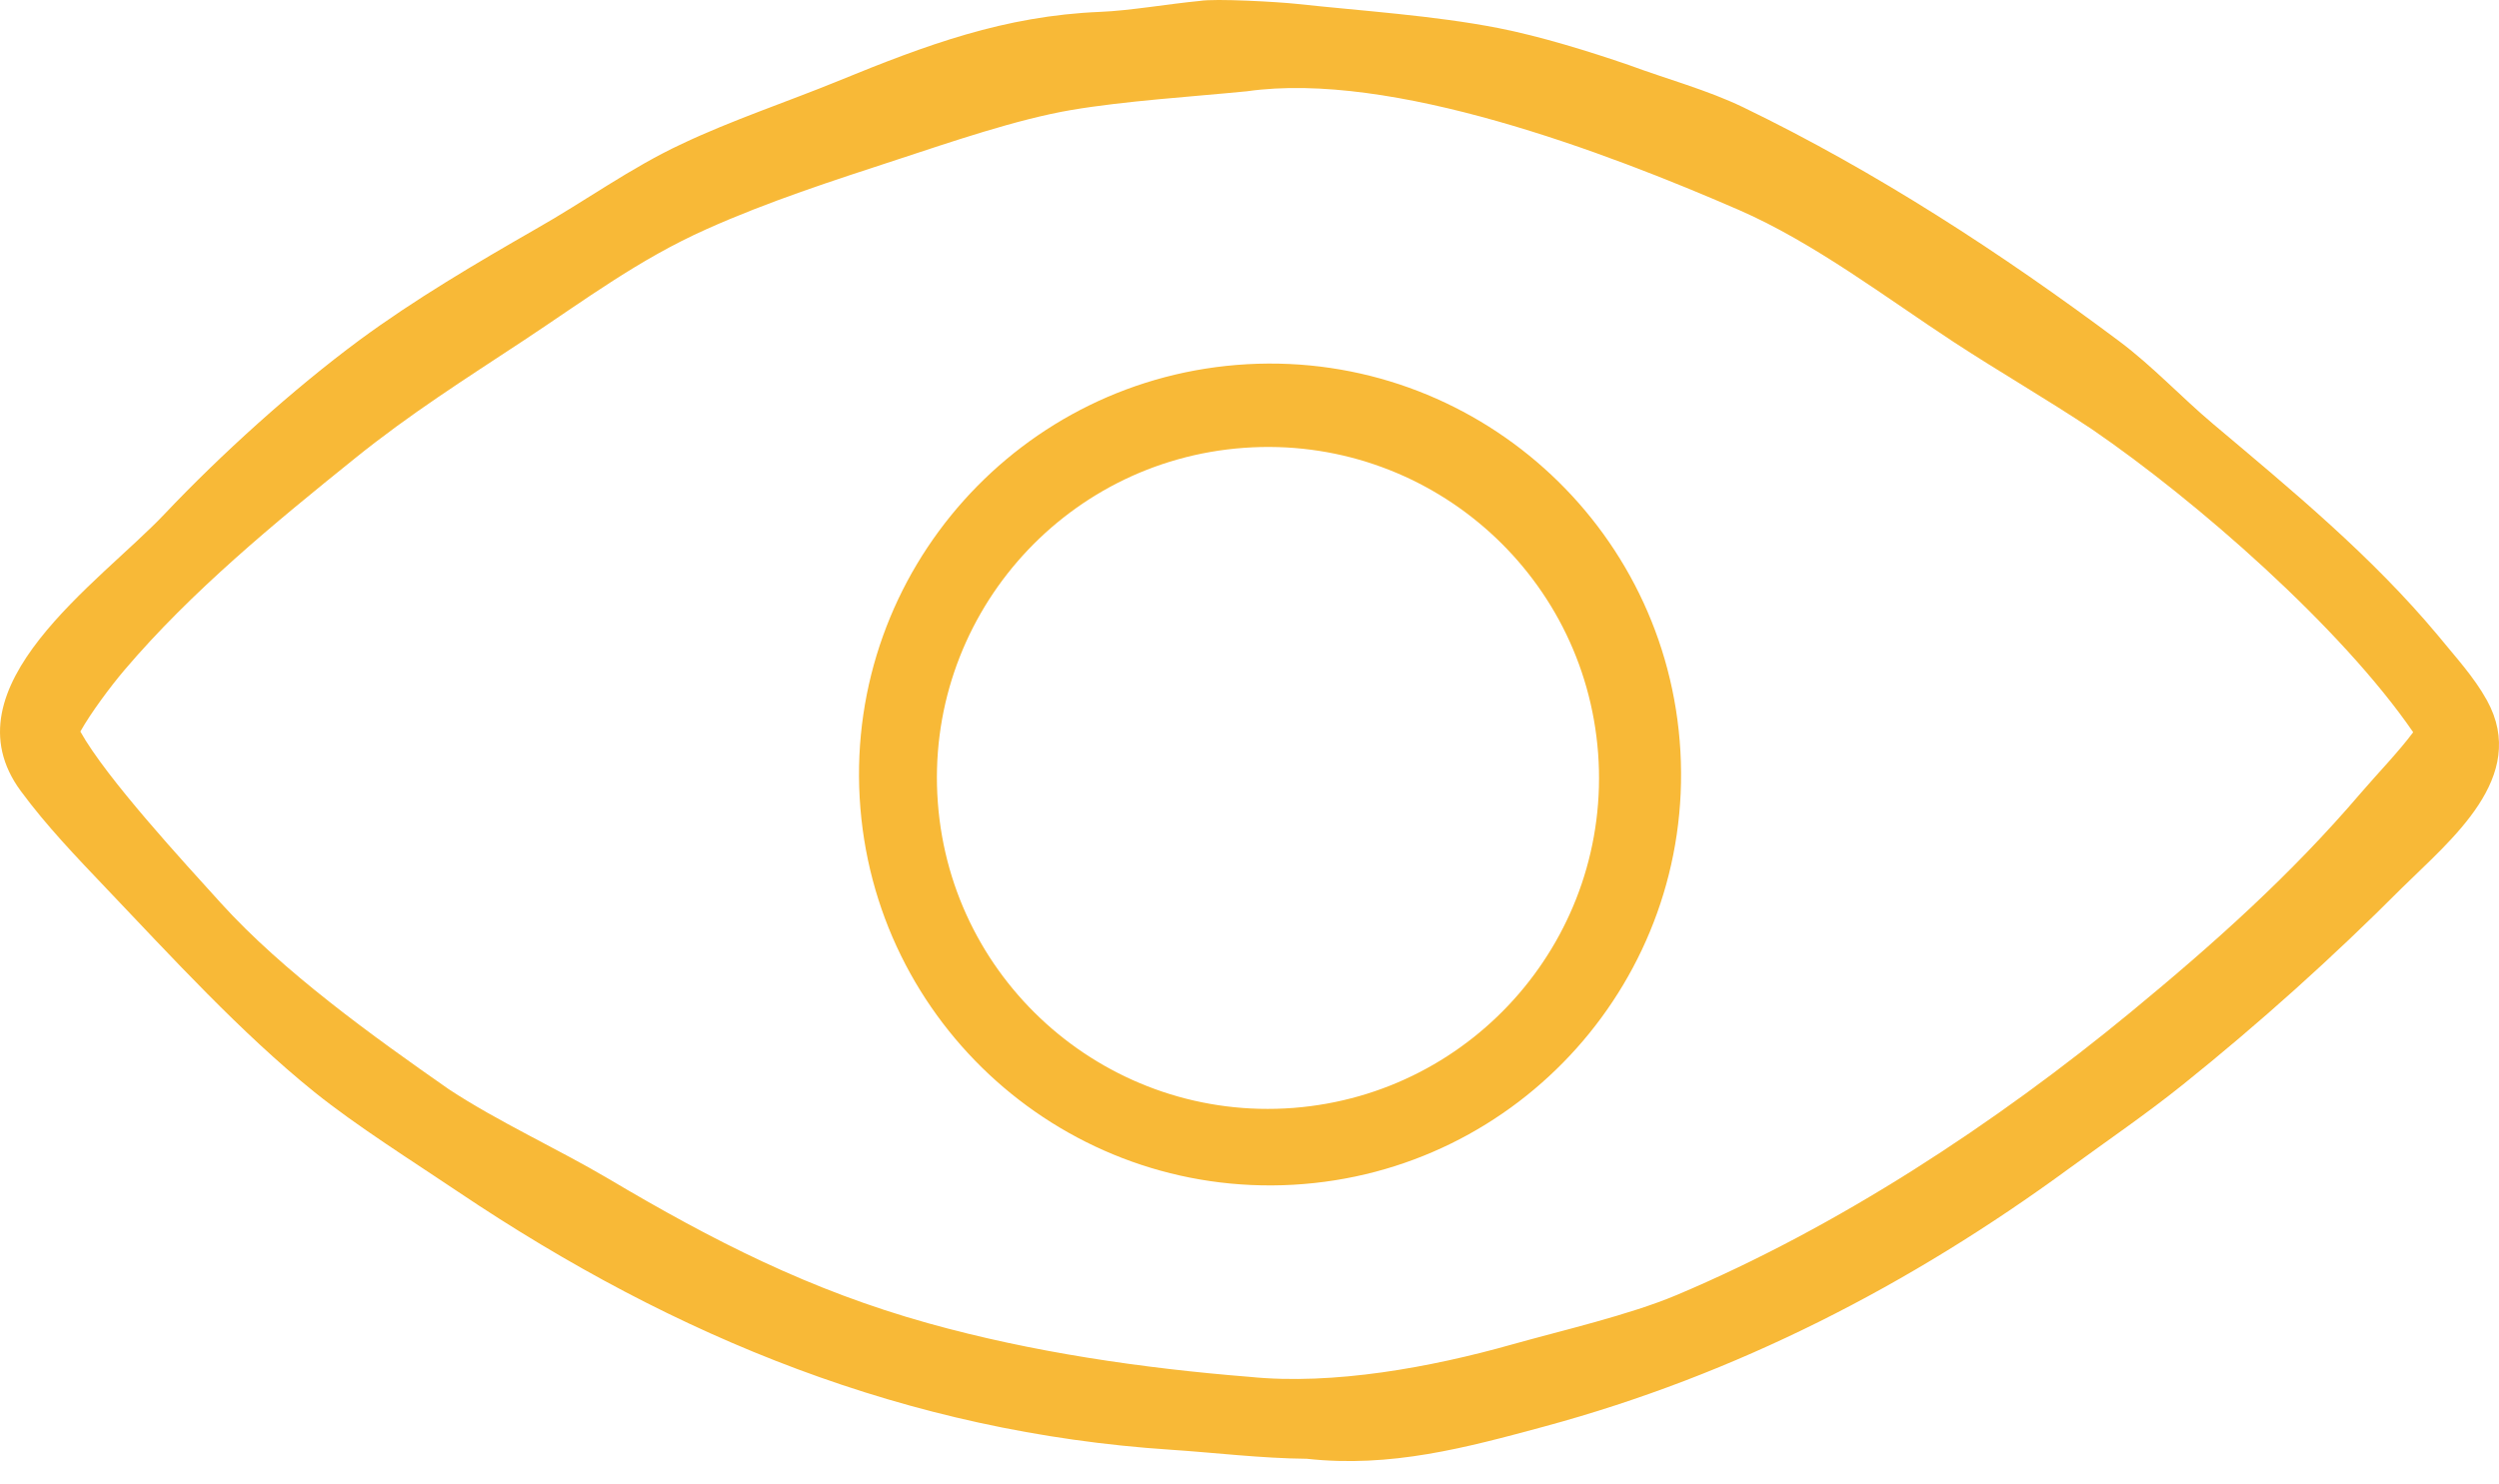
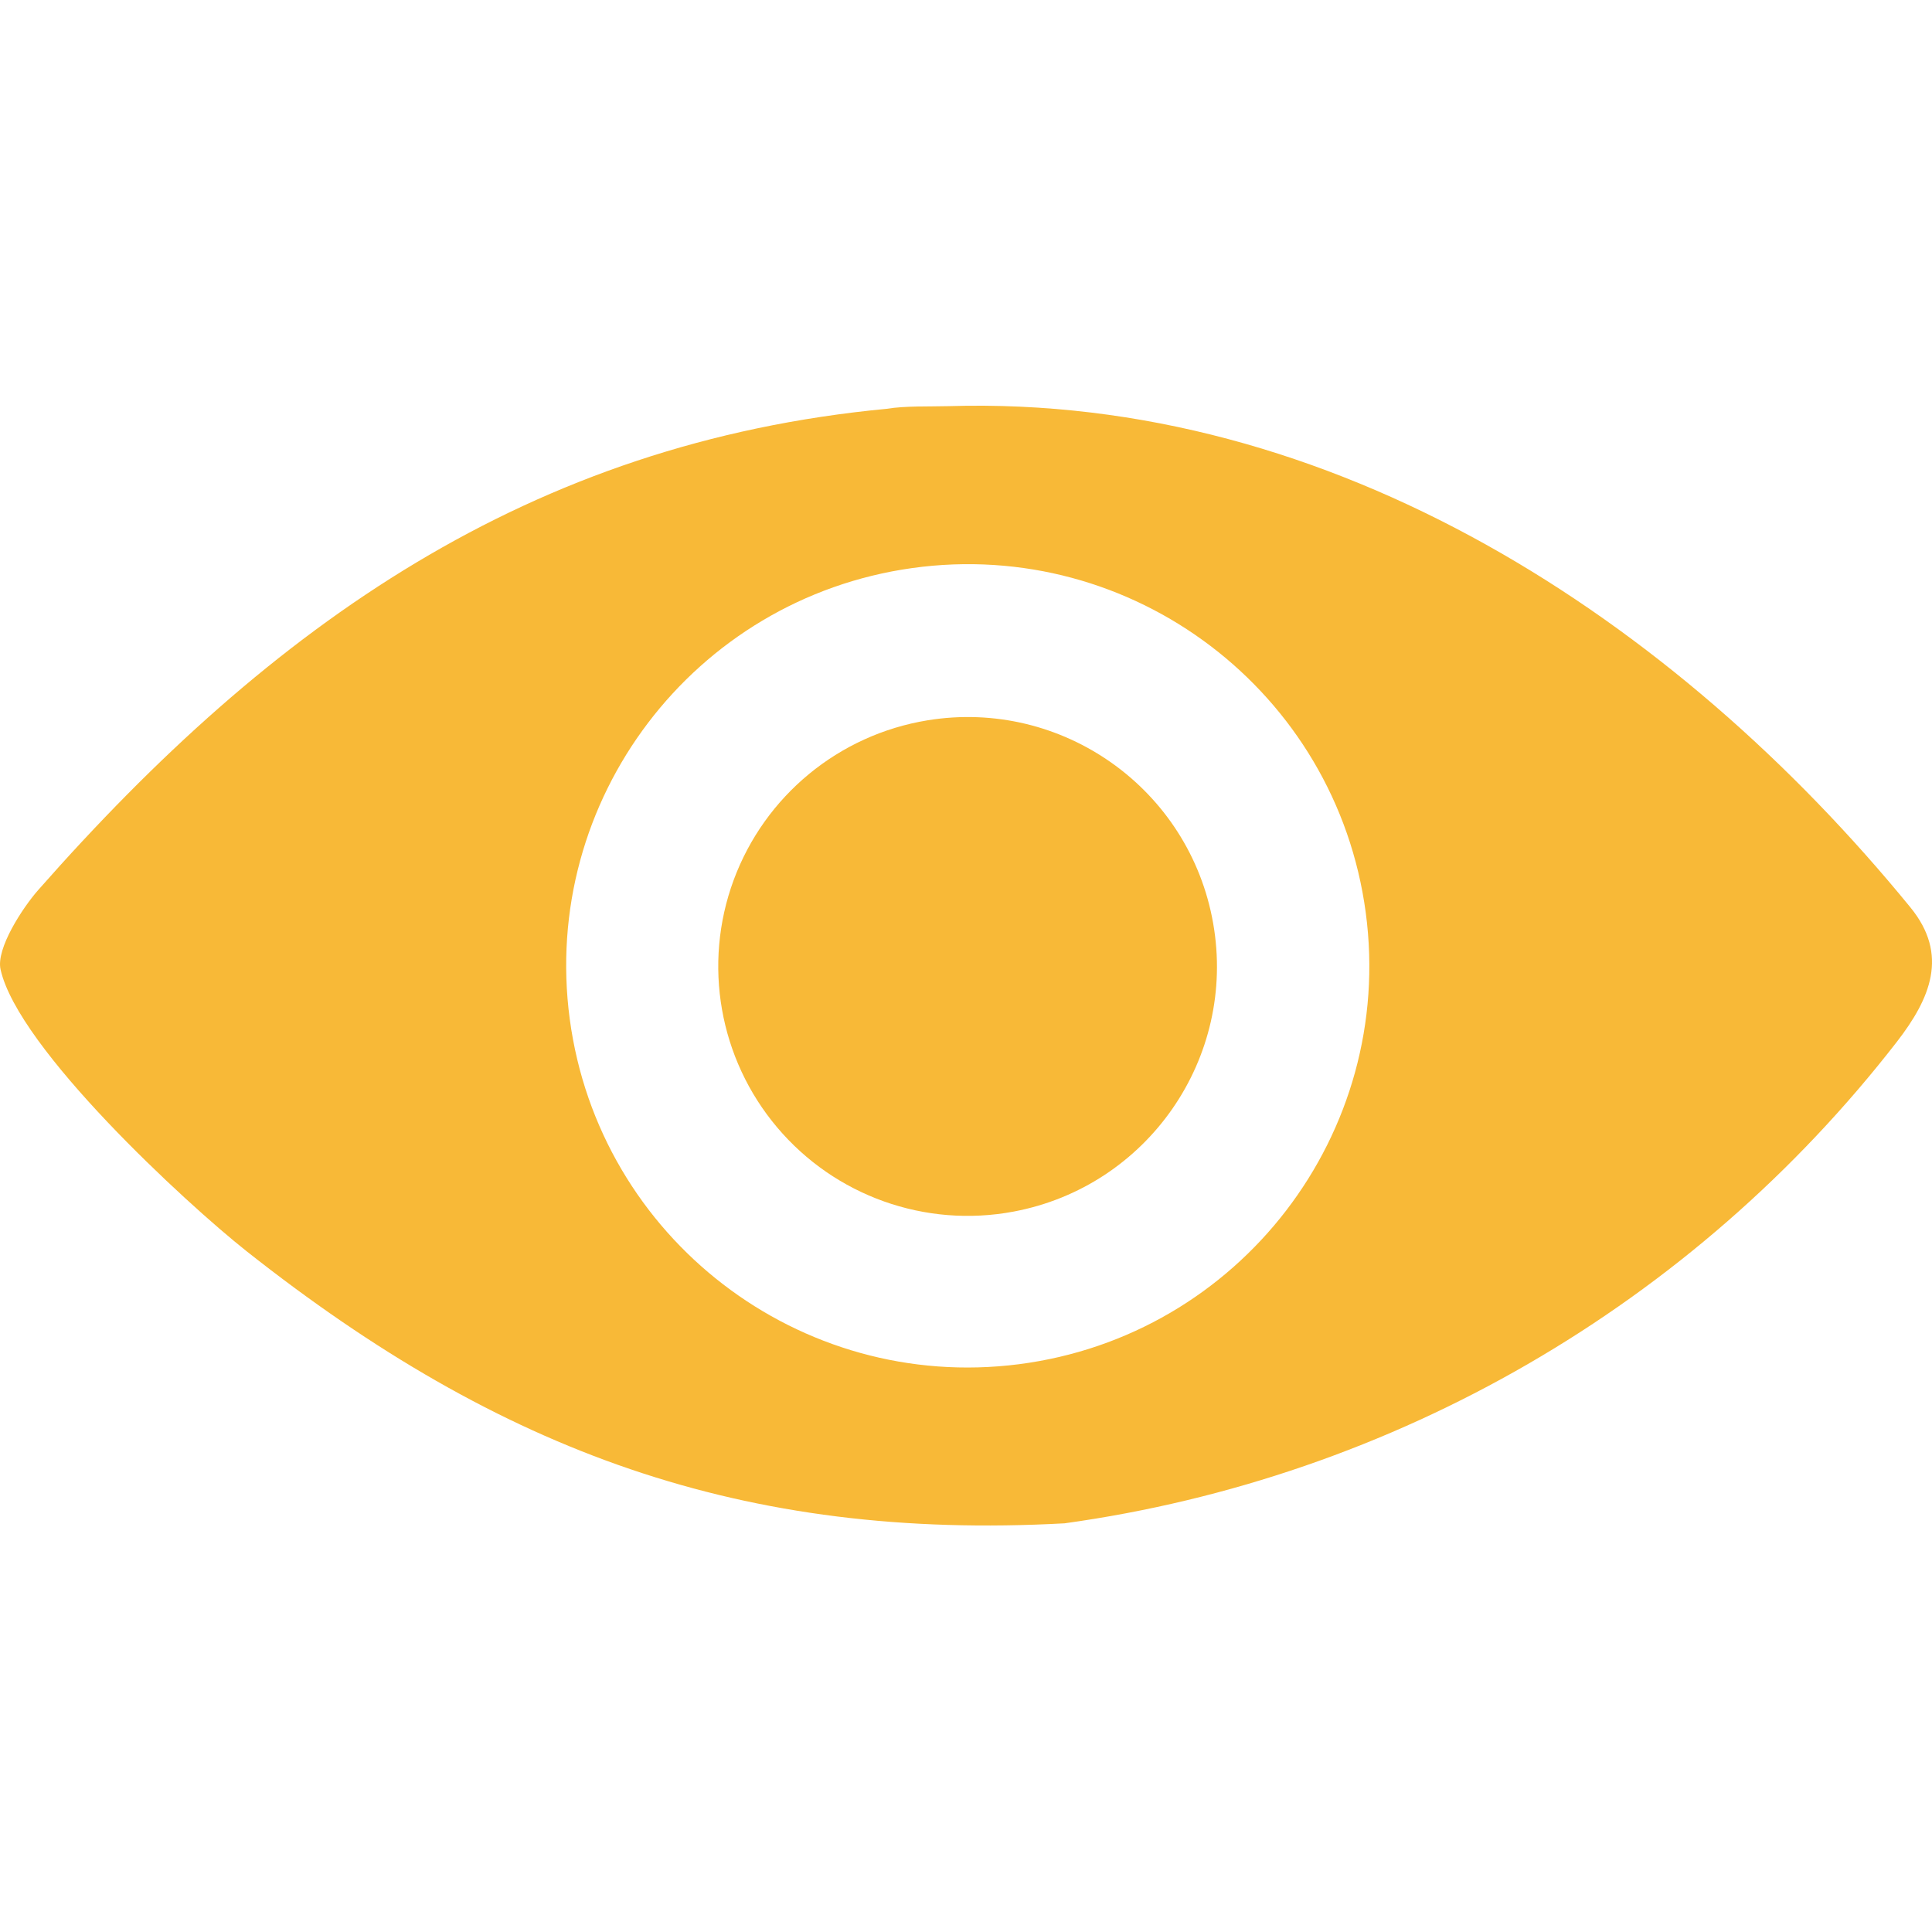
- <svg xmlns="http://www.w3.org/2000/svg" width="32" height="19" viewBox="0 0 32 19" fill="none">
-   <path d="M15.363 0.012C15.559 -0.022 16.37 0.024 16.607 0.05C17.449 0.141 18.358 0.198 19.184 0.359C19.717 0.463 20.353 0.659 20.863 0.835C21.338 1.011 21.864 1.153 22.32 1.373C24.016 2.193 25.632 3.245 27.139 4.372C27.564 4.69 27.936 5.091 28.339 5.43C29.35 6.282 30.367 7.12 31.218 8.139C31.438 8.41 31.676 8.664 31.846 8.971C32.387 9.955 31.378 10.759 30.752 11.378C29.866 12.267 28.932 13.106 27.954 13.891C27.479 14.272 26.986 14.608 26.503 14.961C24.457 16.461 22.234 17.606 19.778 18.271C18.77 18.544 17.808 18.803 16.735 18.685C16.141 18.679 15.564 18.607 14.99 18.569C11.627 18.348 8.655 17.139 5.872 15.269C5.297 14.882 4.568 14.424 4.024 13.986C3.086 13.23 2.198 12.257 1.364 11.382C0.979 10.977 0.6 10.584 0.267 10.133C-0.719 8.797 1.284 7.455 2.108 6.583C2.828 5.822 3.753 4.985 4.602 4.357C5.305 3.838 6.102 3.369 6.862 2.933C7.486 2.58 8.079 2.147 8.732 1.843C9.368 1.541 10.089 1.301 10.734 1.037C11.86 0.576 12.862 0.202 14.089 0.152C14.466 0.137 14.963 0.05 15.363 0.012ZM1.029 9.37C1.36 9.966 2.356 11.045 2.83 11.569C3.628 12.449 4.772 13.271 5.746 13.951C6.373 14.365 7.145 14.716 7.791 15.098C9.134 15.894 10.373 16.527 11.886 16.949C13.214 17.32 14.628 17.526 16.005 17.636C17.073 17.744 18.327 17.513 19.361 17.221C19.994 17.043 20.863 16.843 21.466 16.589C23.537 15.717 25.555 14.389 27.287 12.962C28.352 12.084 29.333 11.208 30.229 10.159C30.441 9.912 30.714 9.63 30.901 9.379C29.979 8.037 28.128 6.416 26.786 5.497C26.208 5.112 25.602 4.763 25.021 4.383C24.148 3.811 23.228 3.108 22.266 2.689C20.559 1.947 17.82 0.905 15.968 1.169C15.258 1.239 14.409 1.292 13.718 1.409C13.023 1.527 12.163 1.823 11.49 2.044C10.668 2.313 9.838 2.581 9.048 2.935C8.179 3.323 7.496 3.838 6.71 4.358C5.949 4.86 5.258 5.296 4.542 5.873C3.517 6.698 2.449 7.576 1.594 8.582C1.414 8.794 1.163 9.131 1.029 9.37Z" fill="#F8B937" />
-   <path d="M15.971 4.665C18.872 4.504 21.355 6.724 21.518 9.625C21.681 12.526 19.462 15.01 16.562 15.175C13.658 15.34 11.172 13.119 11.008 10.216C10.845 7.312 13.068 4.827 15.971 4.665ZM16.561 14.191C18.892 14.011 20.637 11.979 20.464 9.649C20.29 7.318 18.262 5.568 15.931 5.736C13.592 5.904 11.835 7.94 12.009 10.279C12.183 12.618 14.223 14.37 16.561 14.191Z" fill="#F8B937" />
+ <svg xmlns="http://www.w3.org/2000/svg" width="32" height="32" viewBox="0 0 32 32" fill="none">
+   <path d="M14.689 6.771C14.991 6.72 15.401 6.736 15.714 6.727C22.083 6.534 27.743 10.255 31.643 15.03C32.284 15.815 31.971 16.54 31.421 17.252C28.043 21.61 23.095 24.474 17.633 25.231C12.312 25.522 8.294 24.052 4.084 20.724C3.078 19.928 0.297 17.363 0.009 16.056C-0.068 15.71 0.377 15.031 0.636 14.738C4.506 10.345 8.772 7.332 14.689 6.771ZM16.874 22.596C20.532 22.127 23.11 18.771 22.621 15.115C22.131 11.458 18.761 8.899 15.108 9.409C11.486 9.916 8.952 13.254 9.437 16.88C9.923 20.507 13.245 23.06 16.874 22.596Z" fill="#F8B937" />
+   <path d="M15.361 11.931C17.594 11.566 19.704 13.066 20.094 15.294C20.485 17.523 19.011 19.651 16.787 20.068C15.326 20.342 13.83 19.809 12.871 18.672C11.912 17.536 11.637 15.971 12.152 14.576C12.668 13.181 13.893 12.171 15.361 11.931Z" fill="#F8B937" />
</svg>
